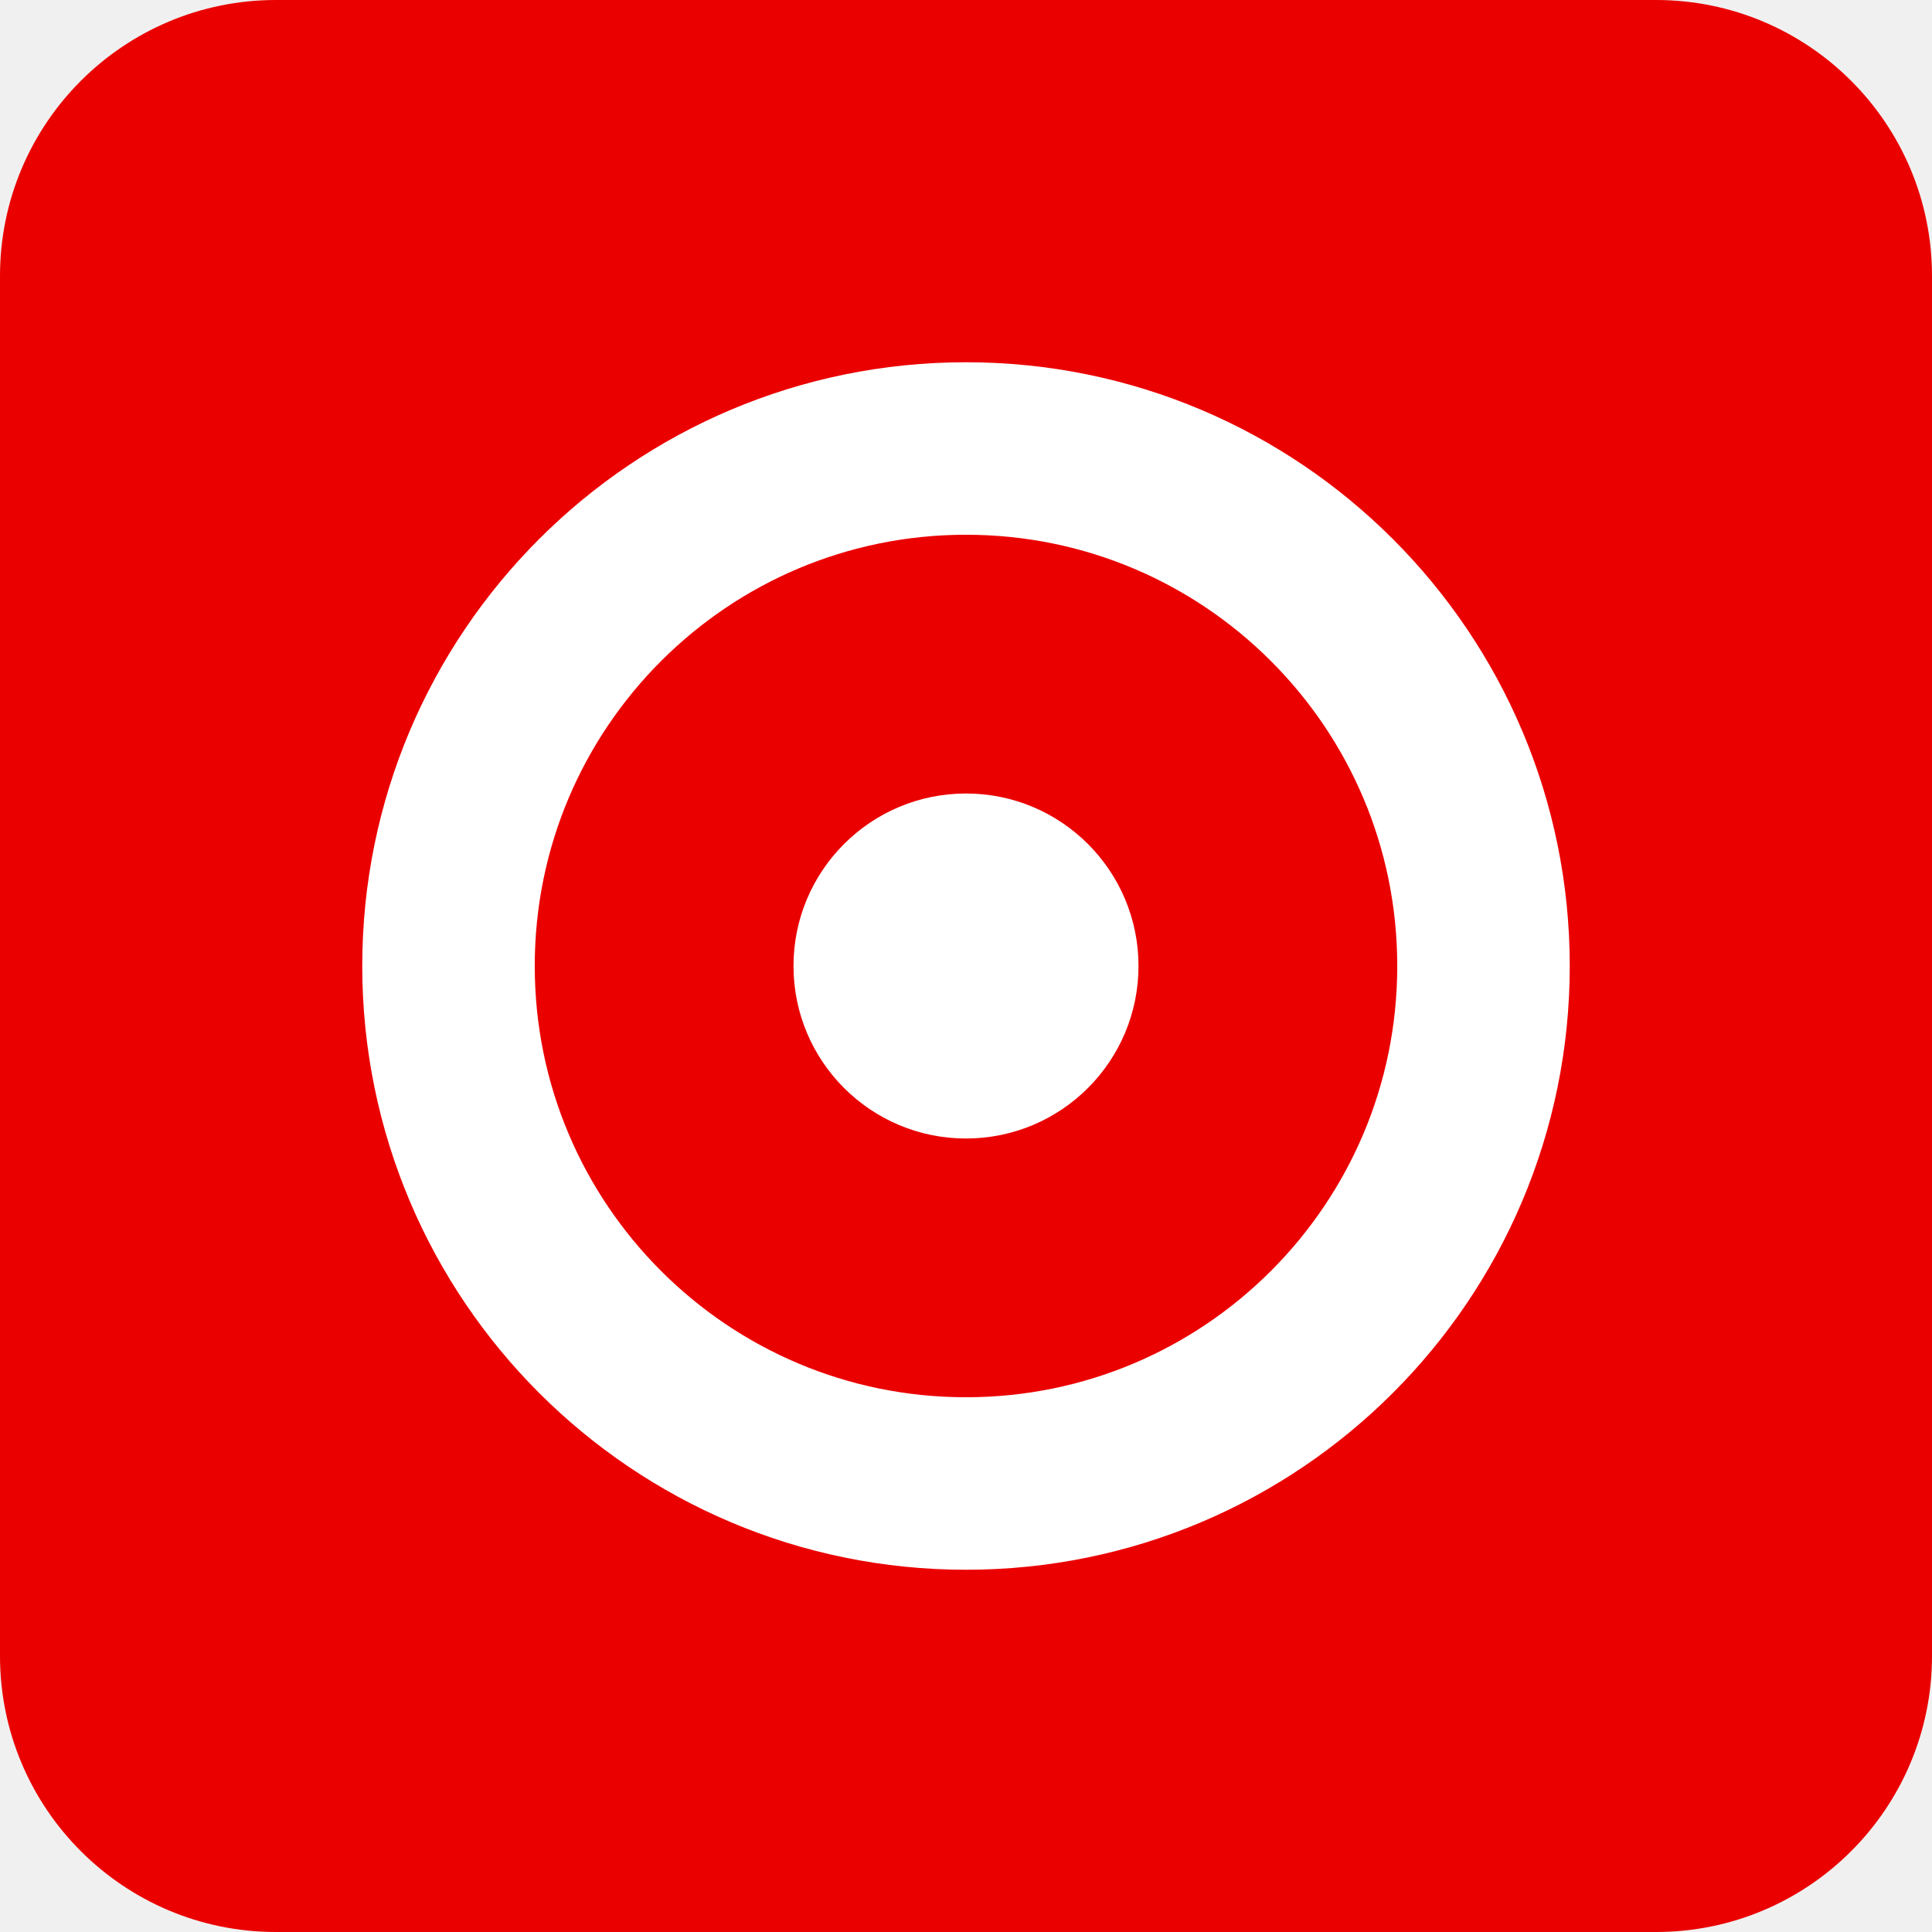
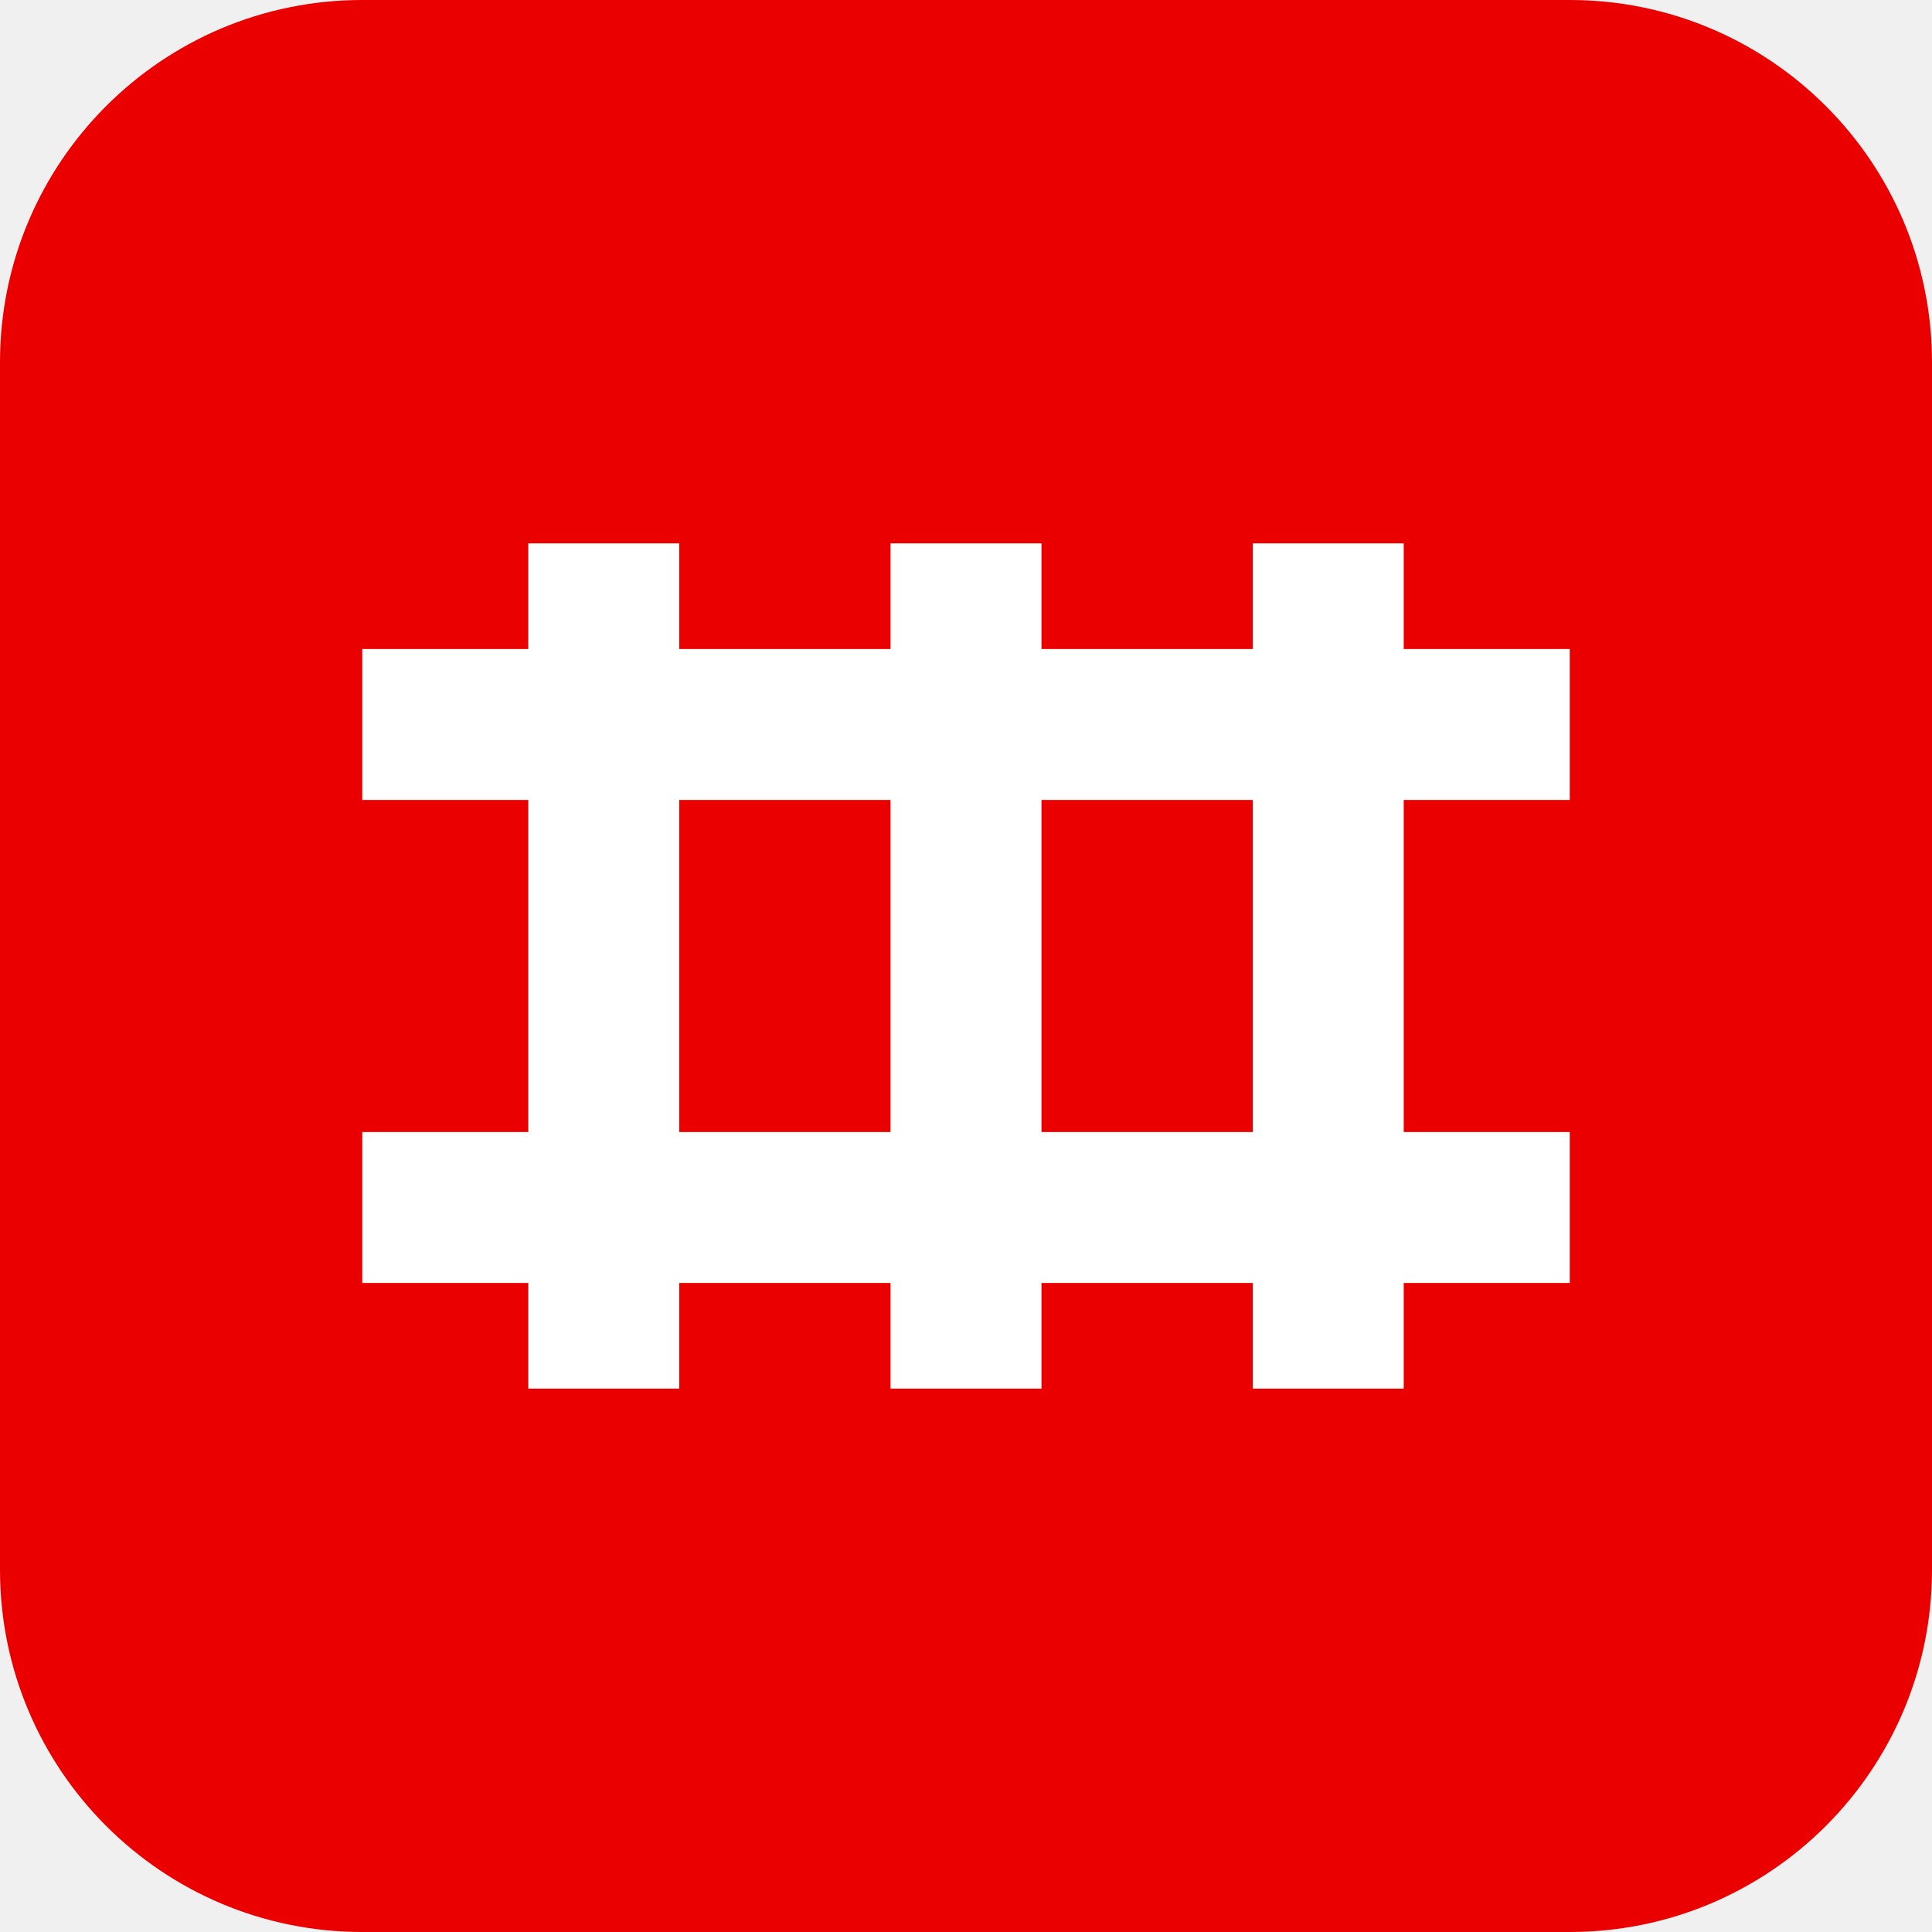
- <svg xmlns="http://www.w3.org/2000/svg" viewBox="0 0 28 28">
-   <rect width="28" height="28" rx="4" fill="#eb0000" />
-   <circle cx="14" cy="14" r="7.5" fill="none" stroke="#fff" stroke-width="2.5" />
-   <circle cx="14" cy="14" r="2.5" fill="#fff" />
+ <svg xmlns="http://www.w3.org/2000/svg" viewBox="0 0 32 32">
+   <rect width="32" height="32" rx="6" fill="#eb0000" />
+   <path d="M6 12h20M6 20h20M10 9v14M16 9v14M22 9v14" stroke="#fff" stroke-width="2.5" />
</svg>
